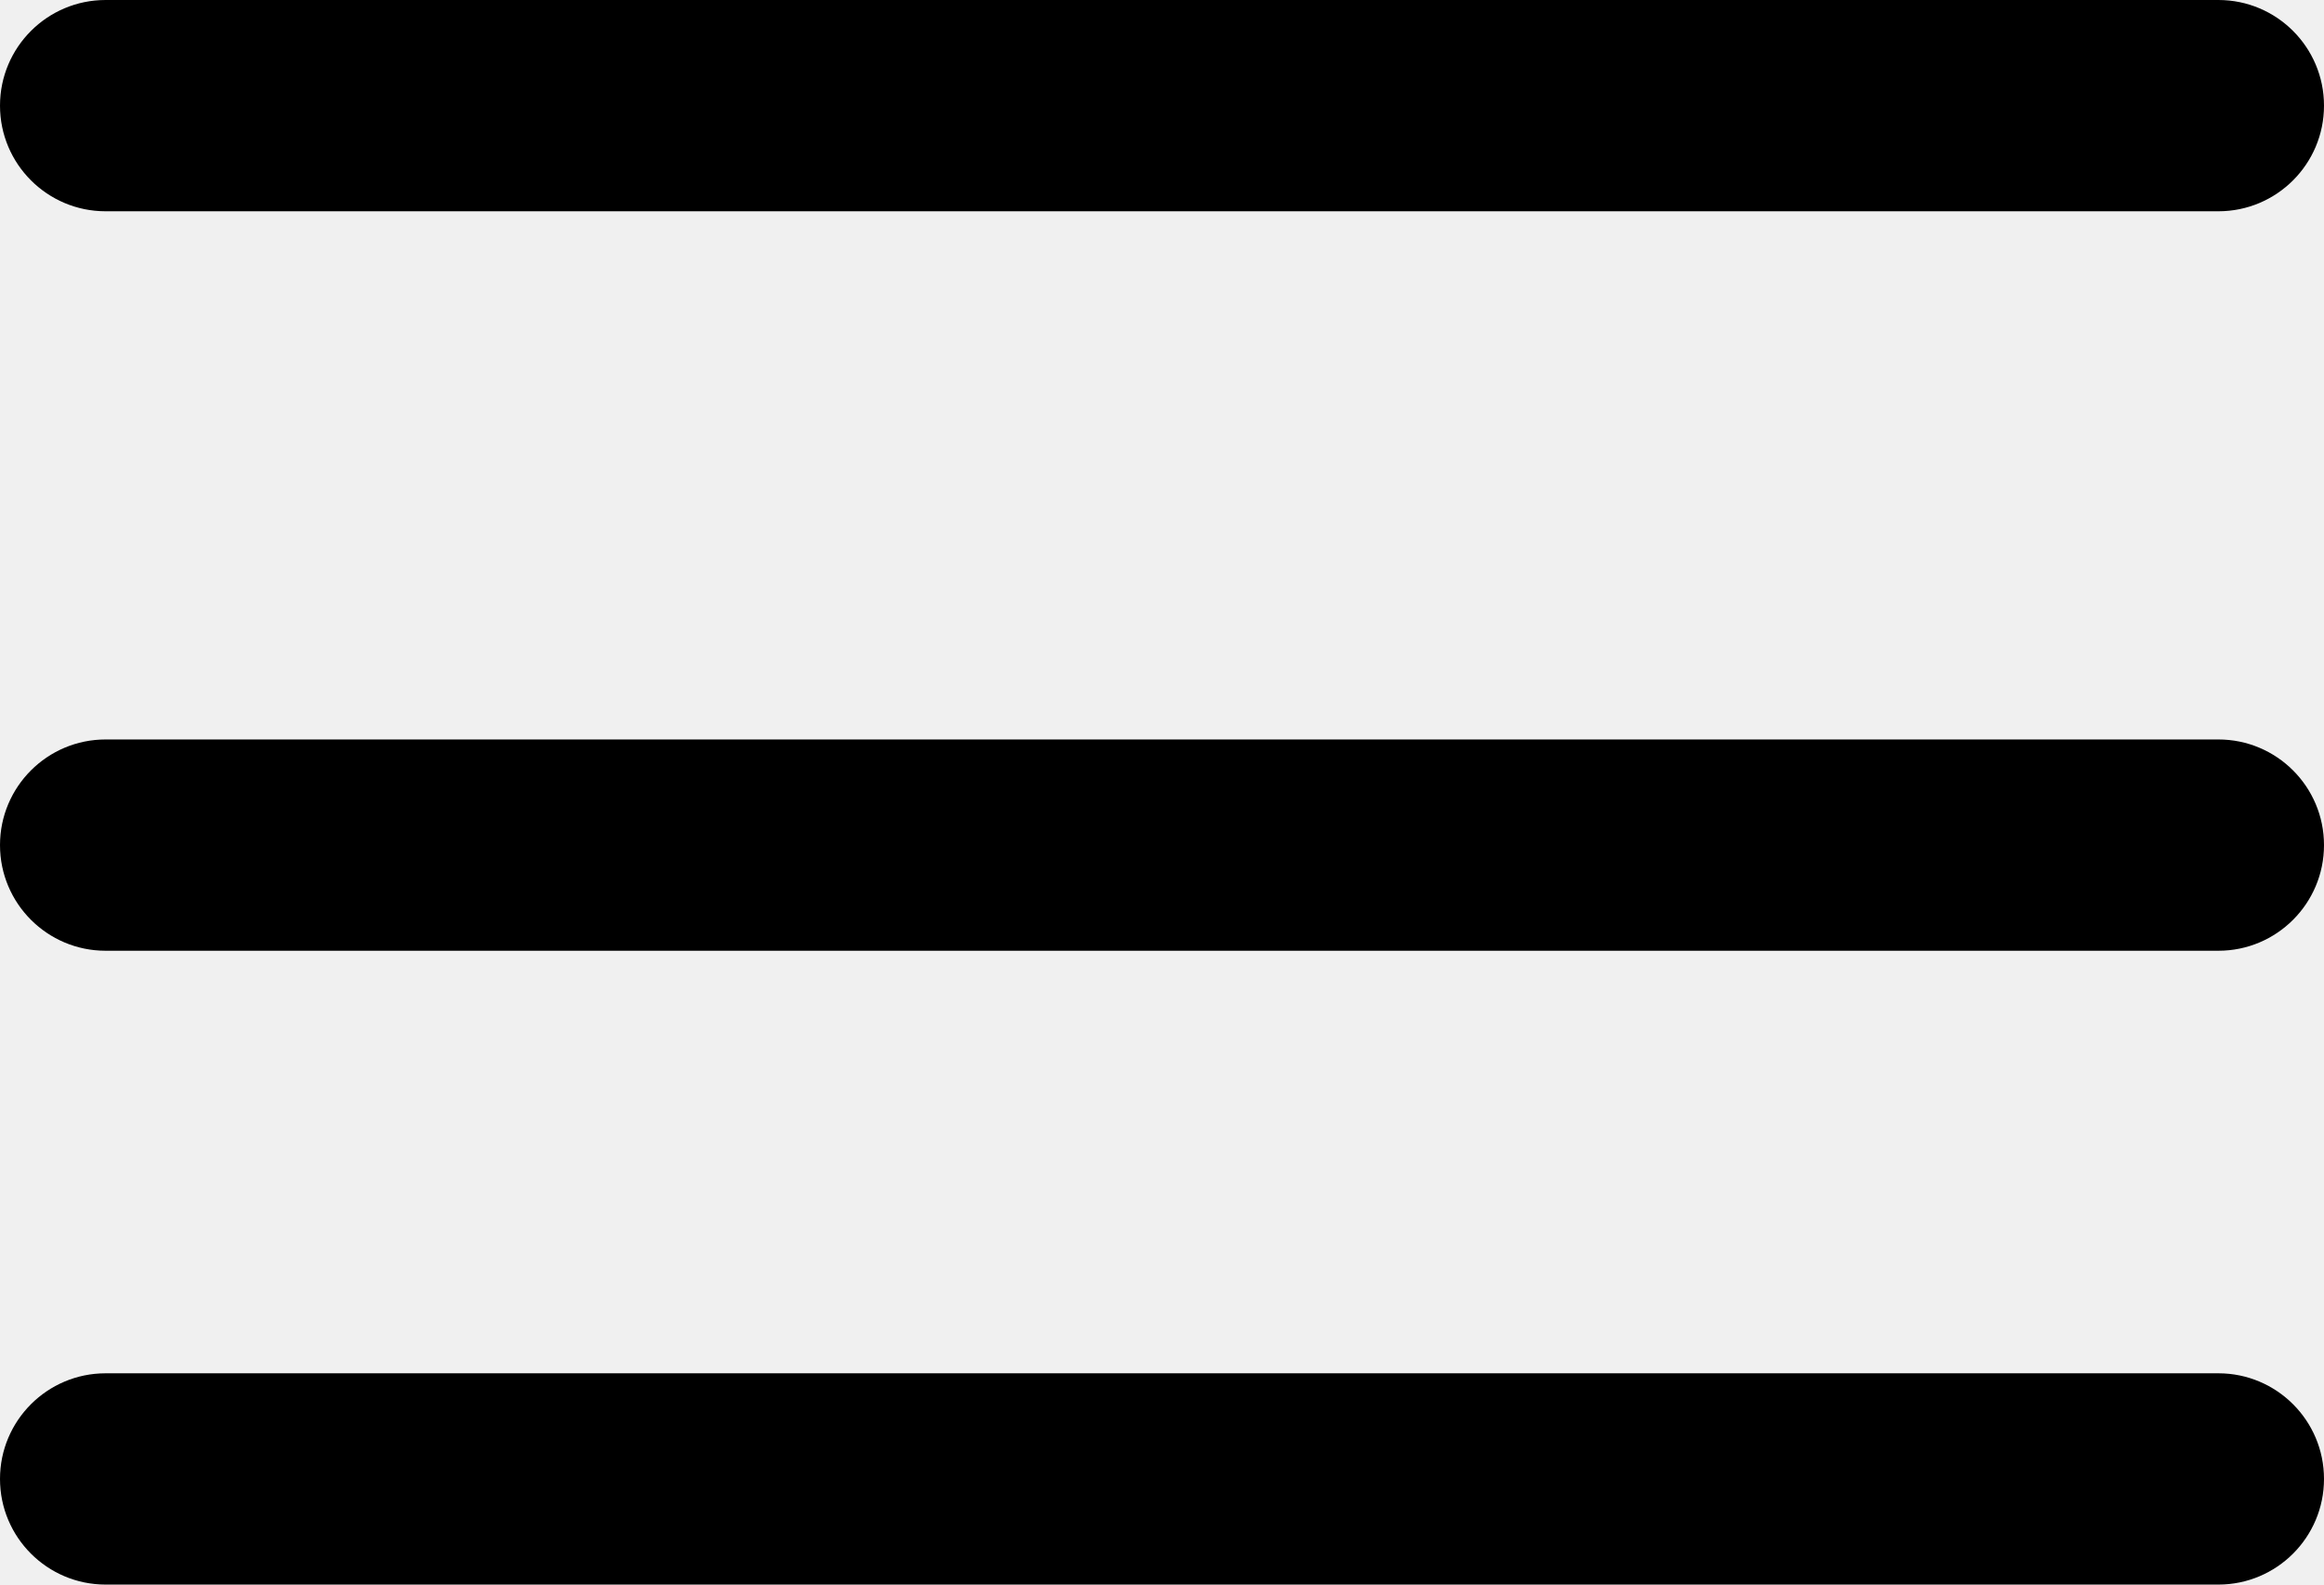
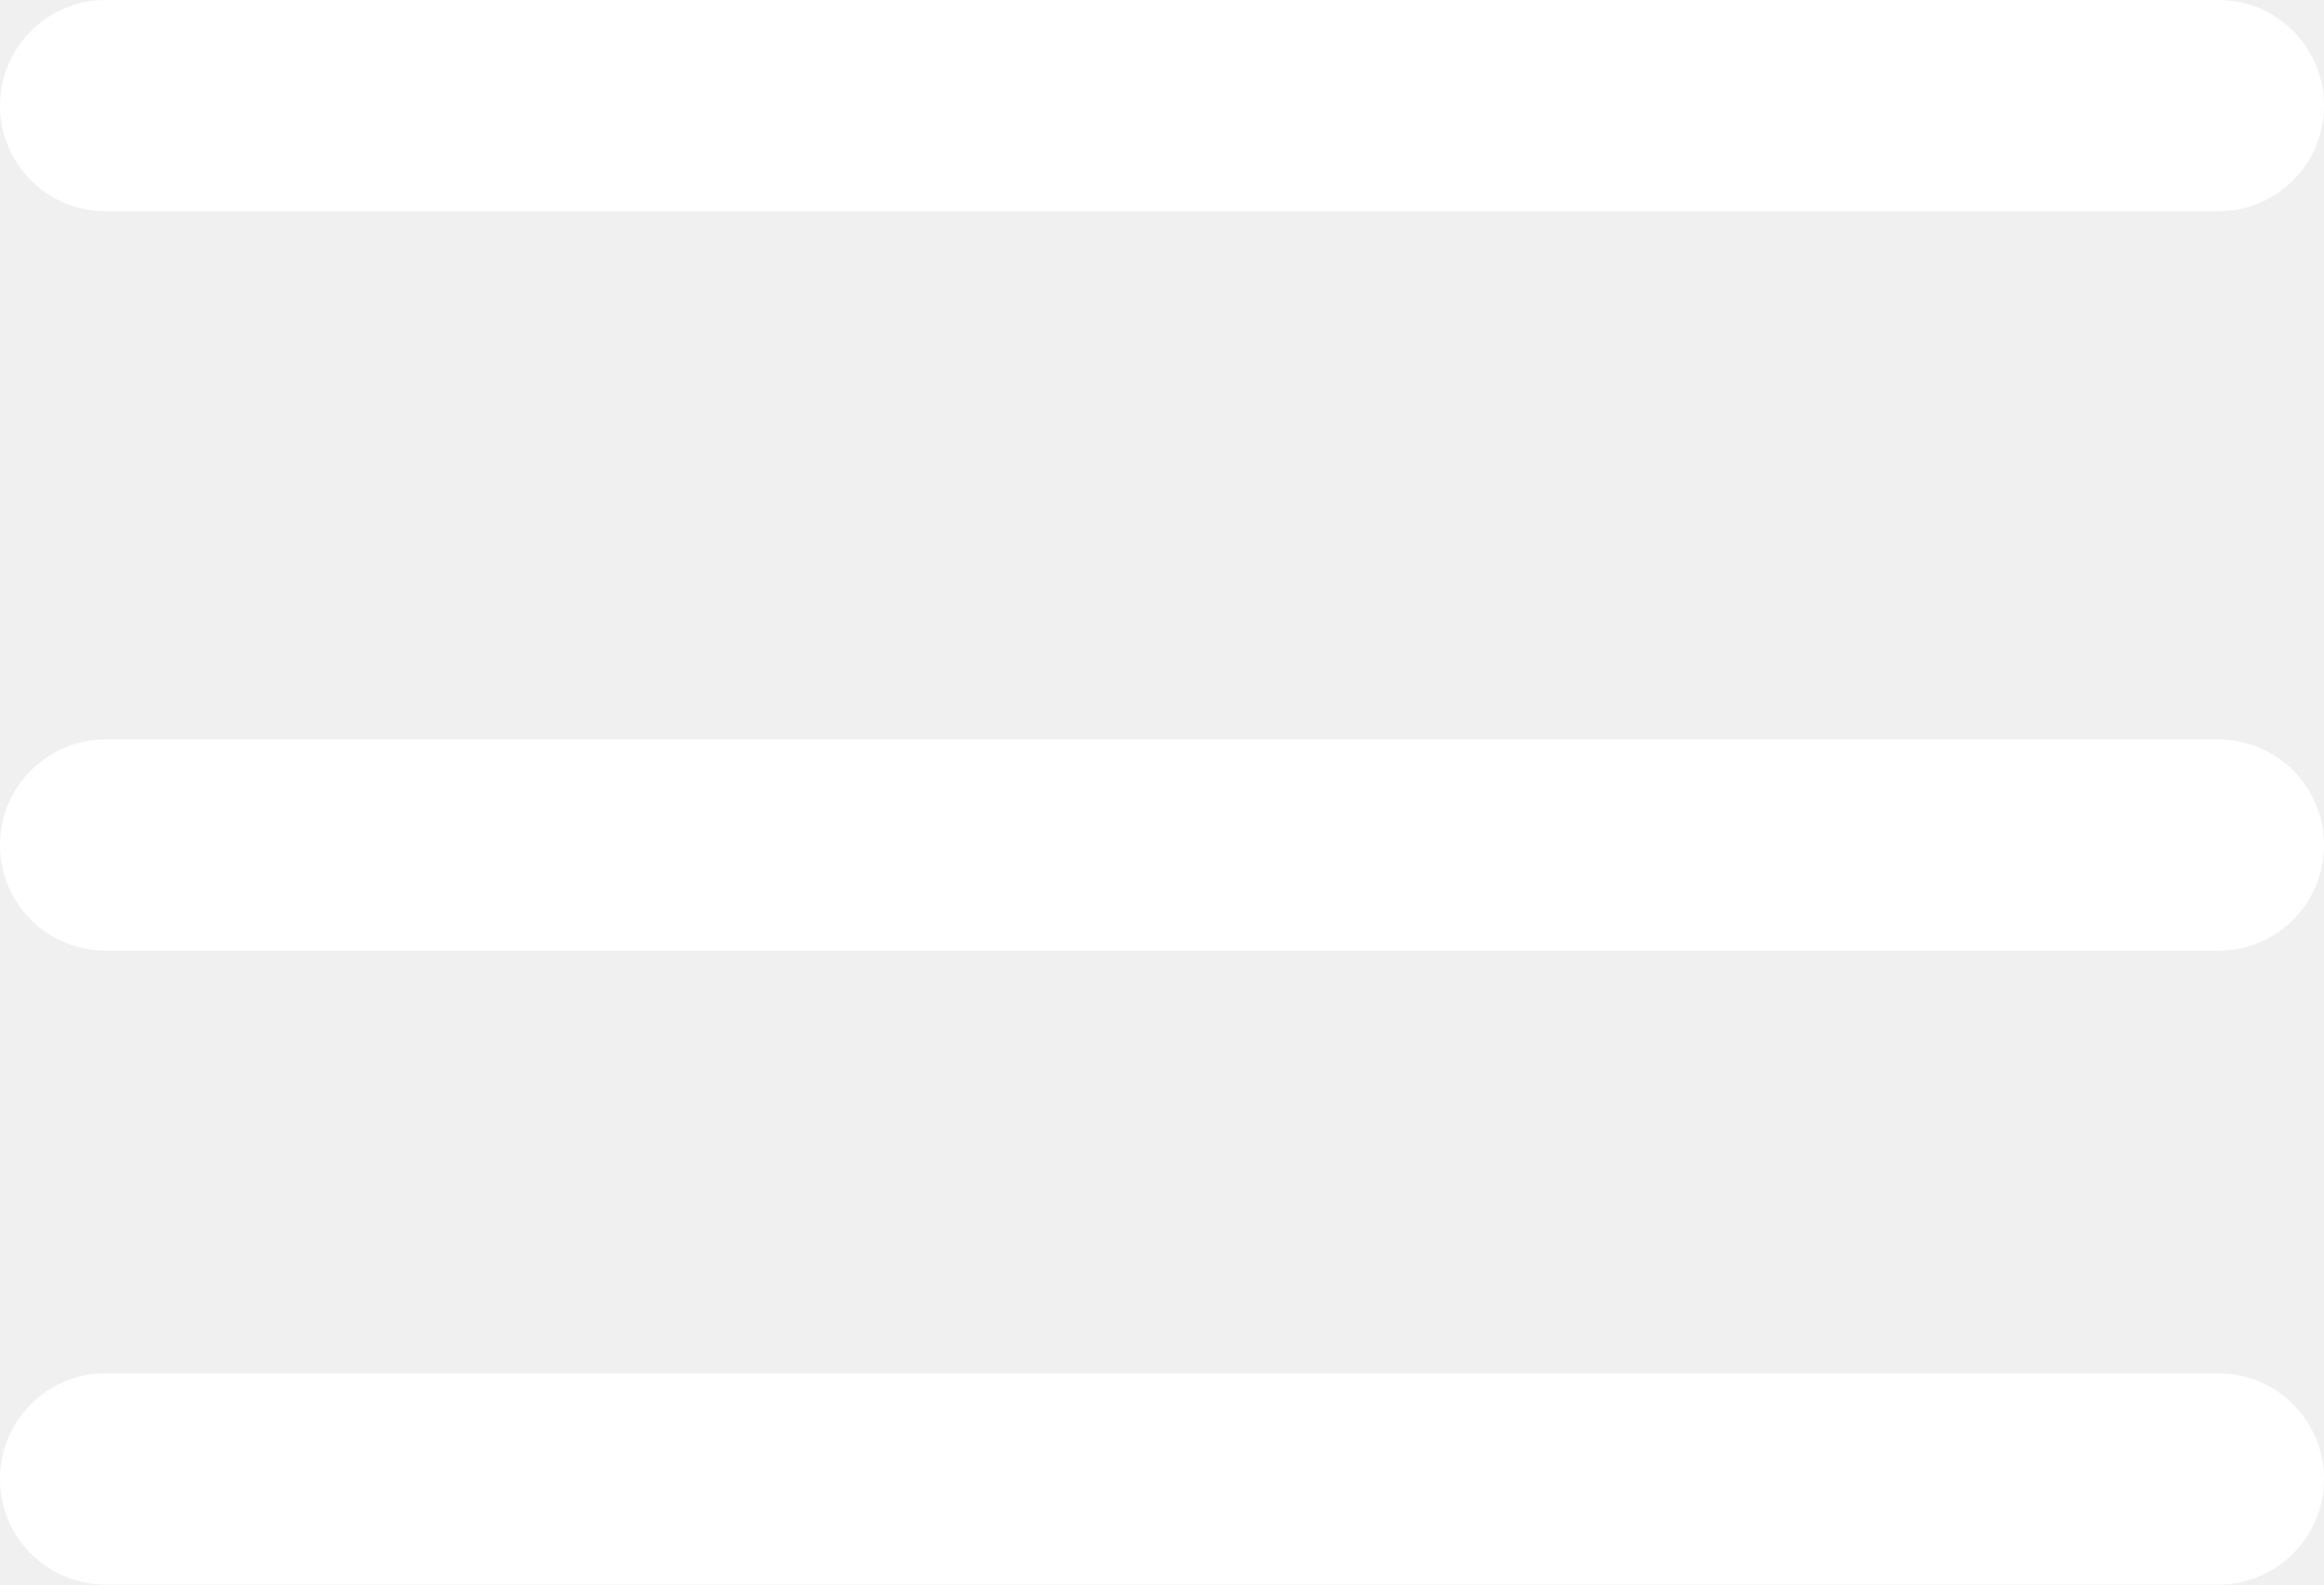
- <svg xmlns="http://www.w3.org/2000/svg" width="22" height="15" viewBox="0 0 22 15">
+ <svg xmlns="http://www.w3.org/2000/svg" width="22" height="15" viewBox="0 0 22 15" fill="#fff">
  <g transform="translate(-316 -39)">
    <rect width="22" height="2" rx="1" transform="translate(316 39)" />
    <rect width="22" height="2" rx="1" transform="translate(316 46)" />
    <rect width="22" height="2" rx="1" transform="translate(316 52)" />
  </g>
</svg>
